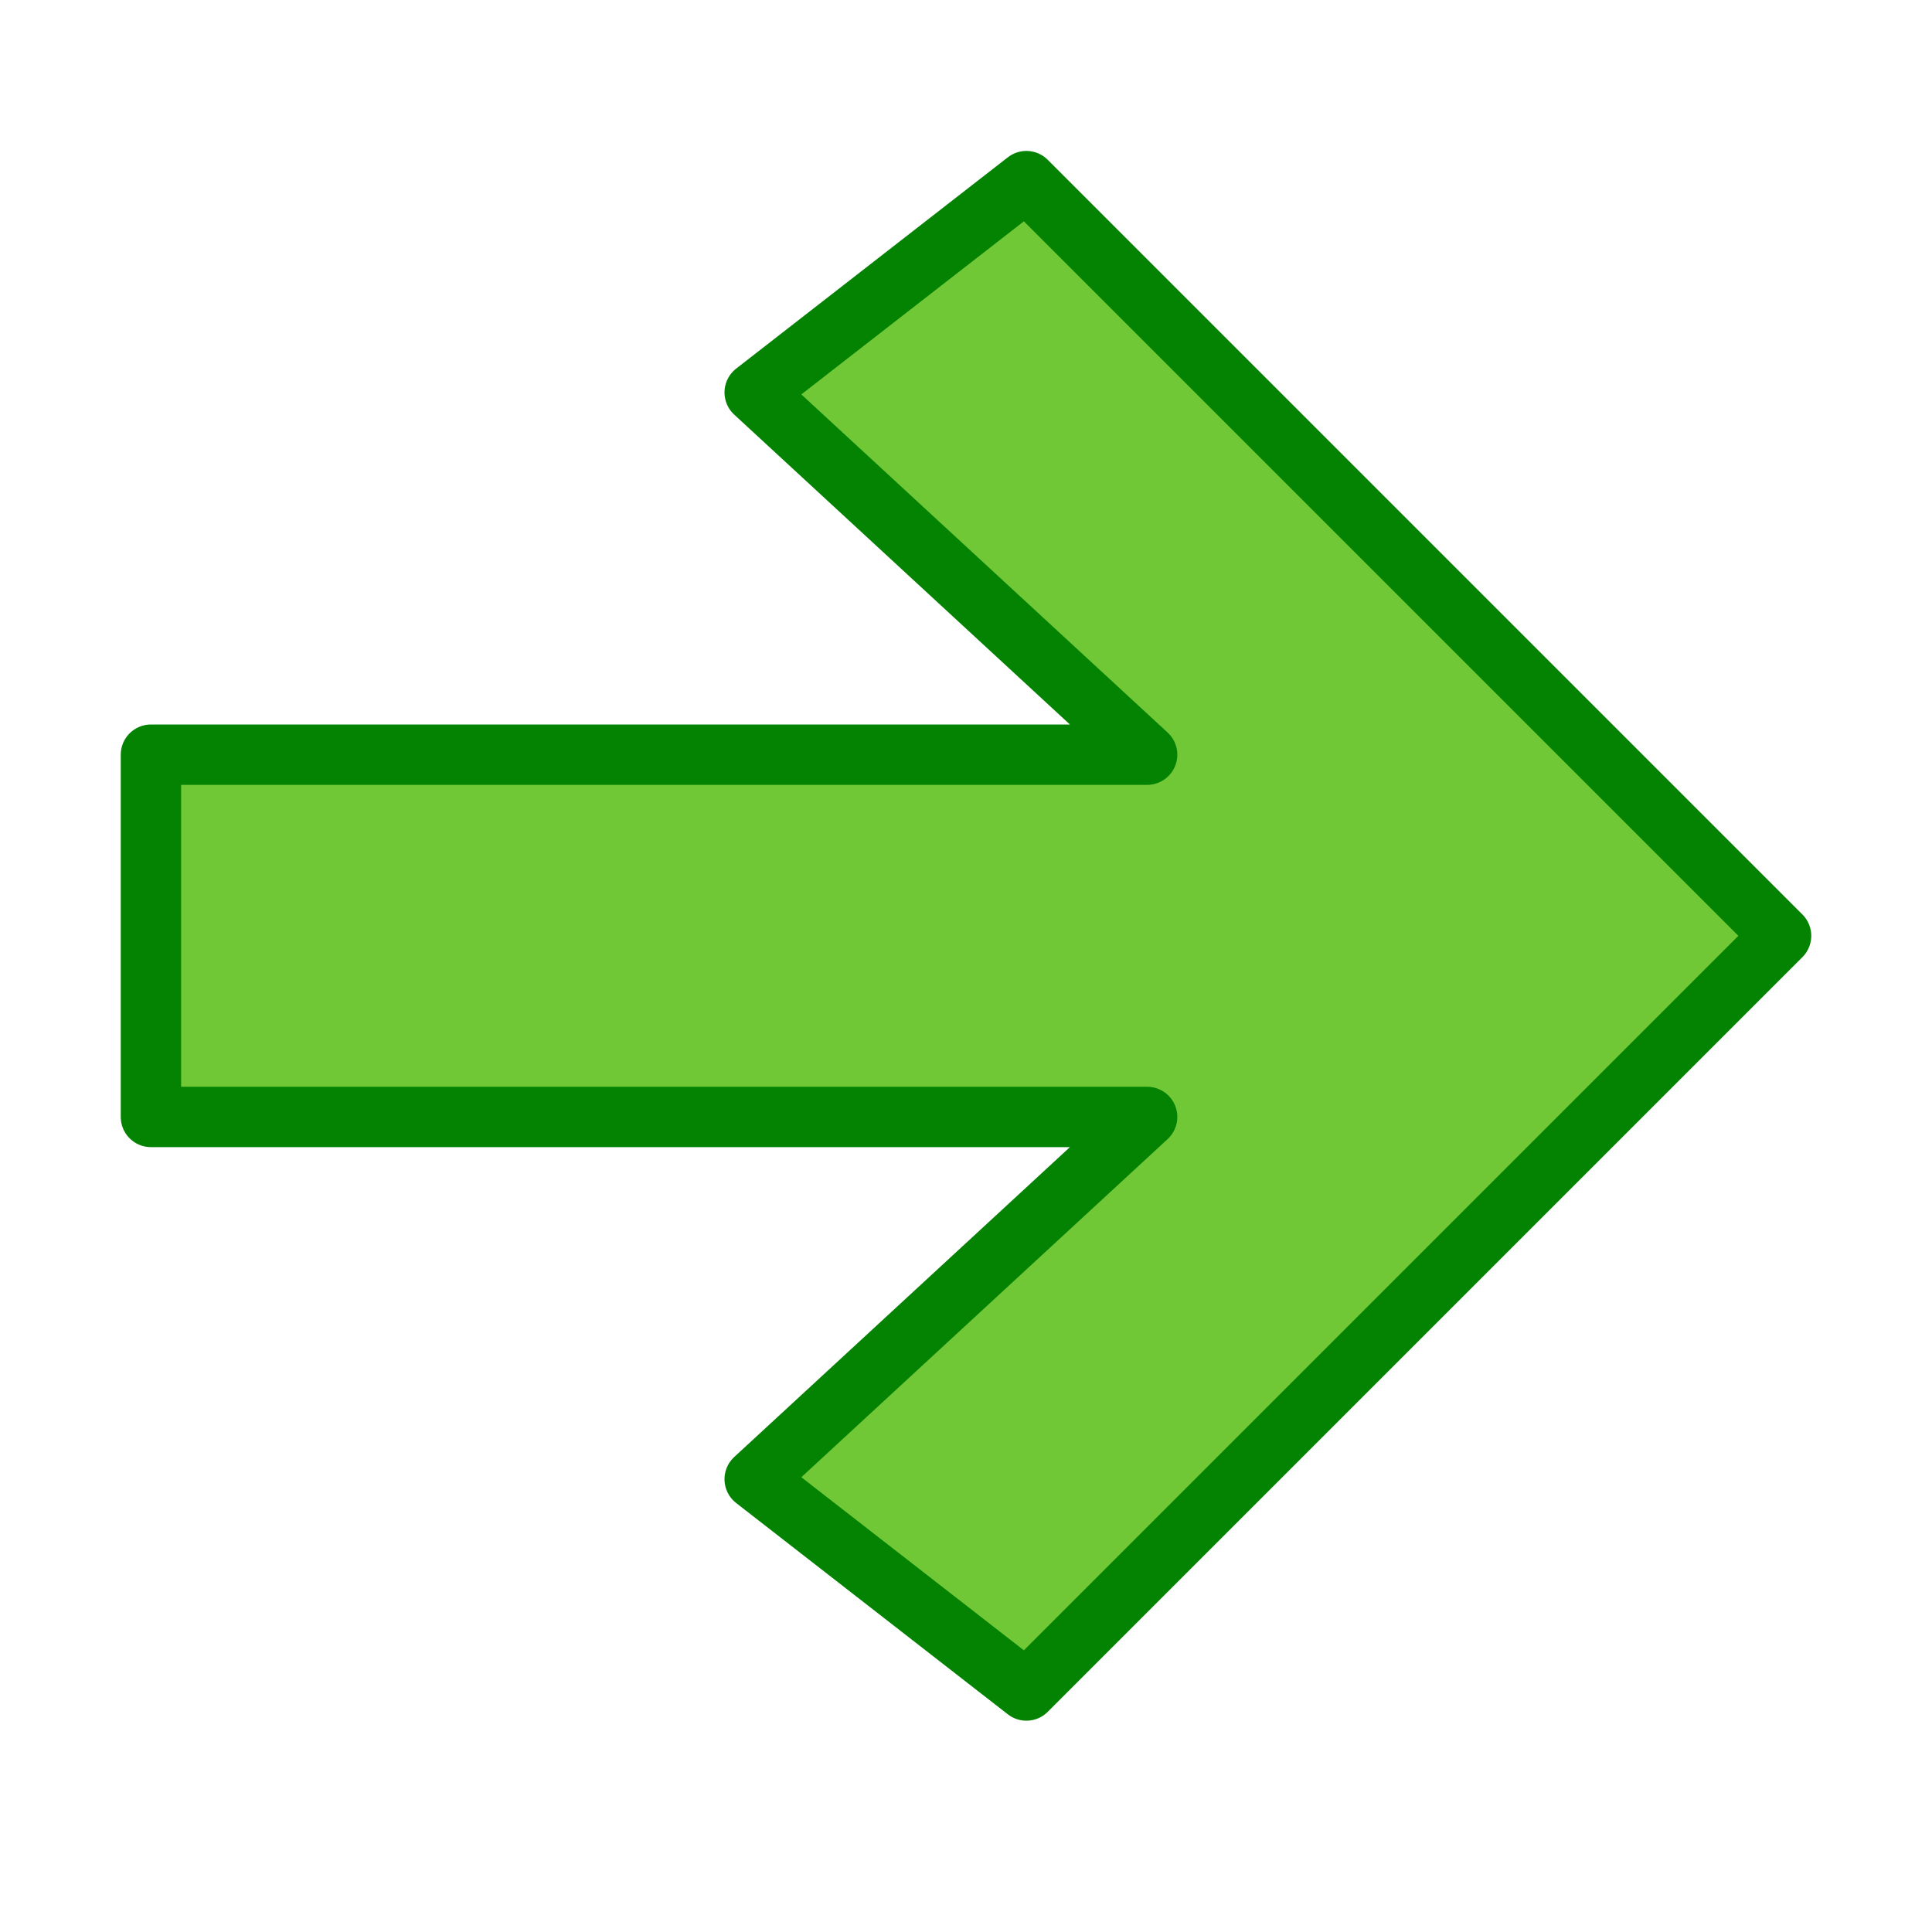
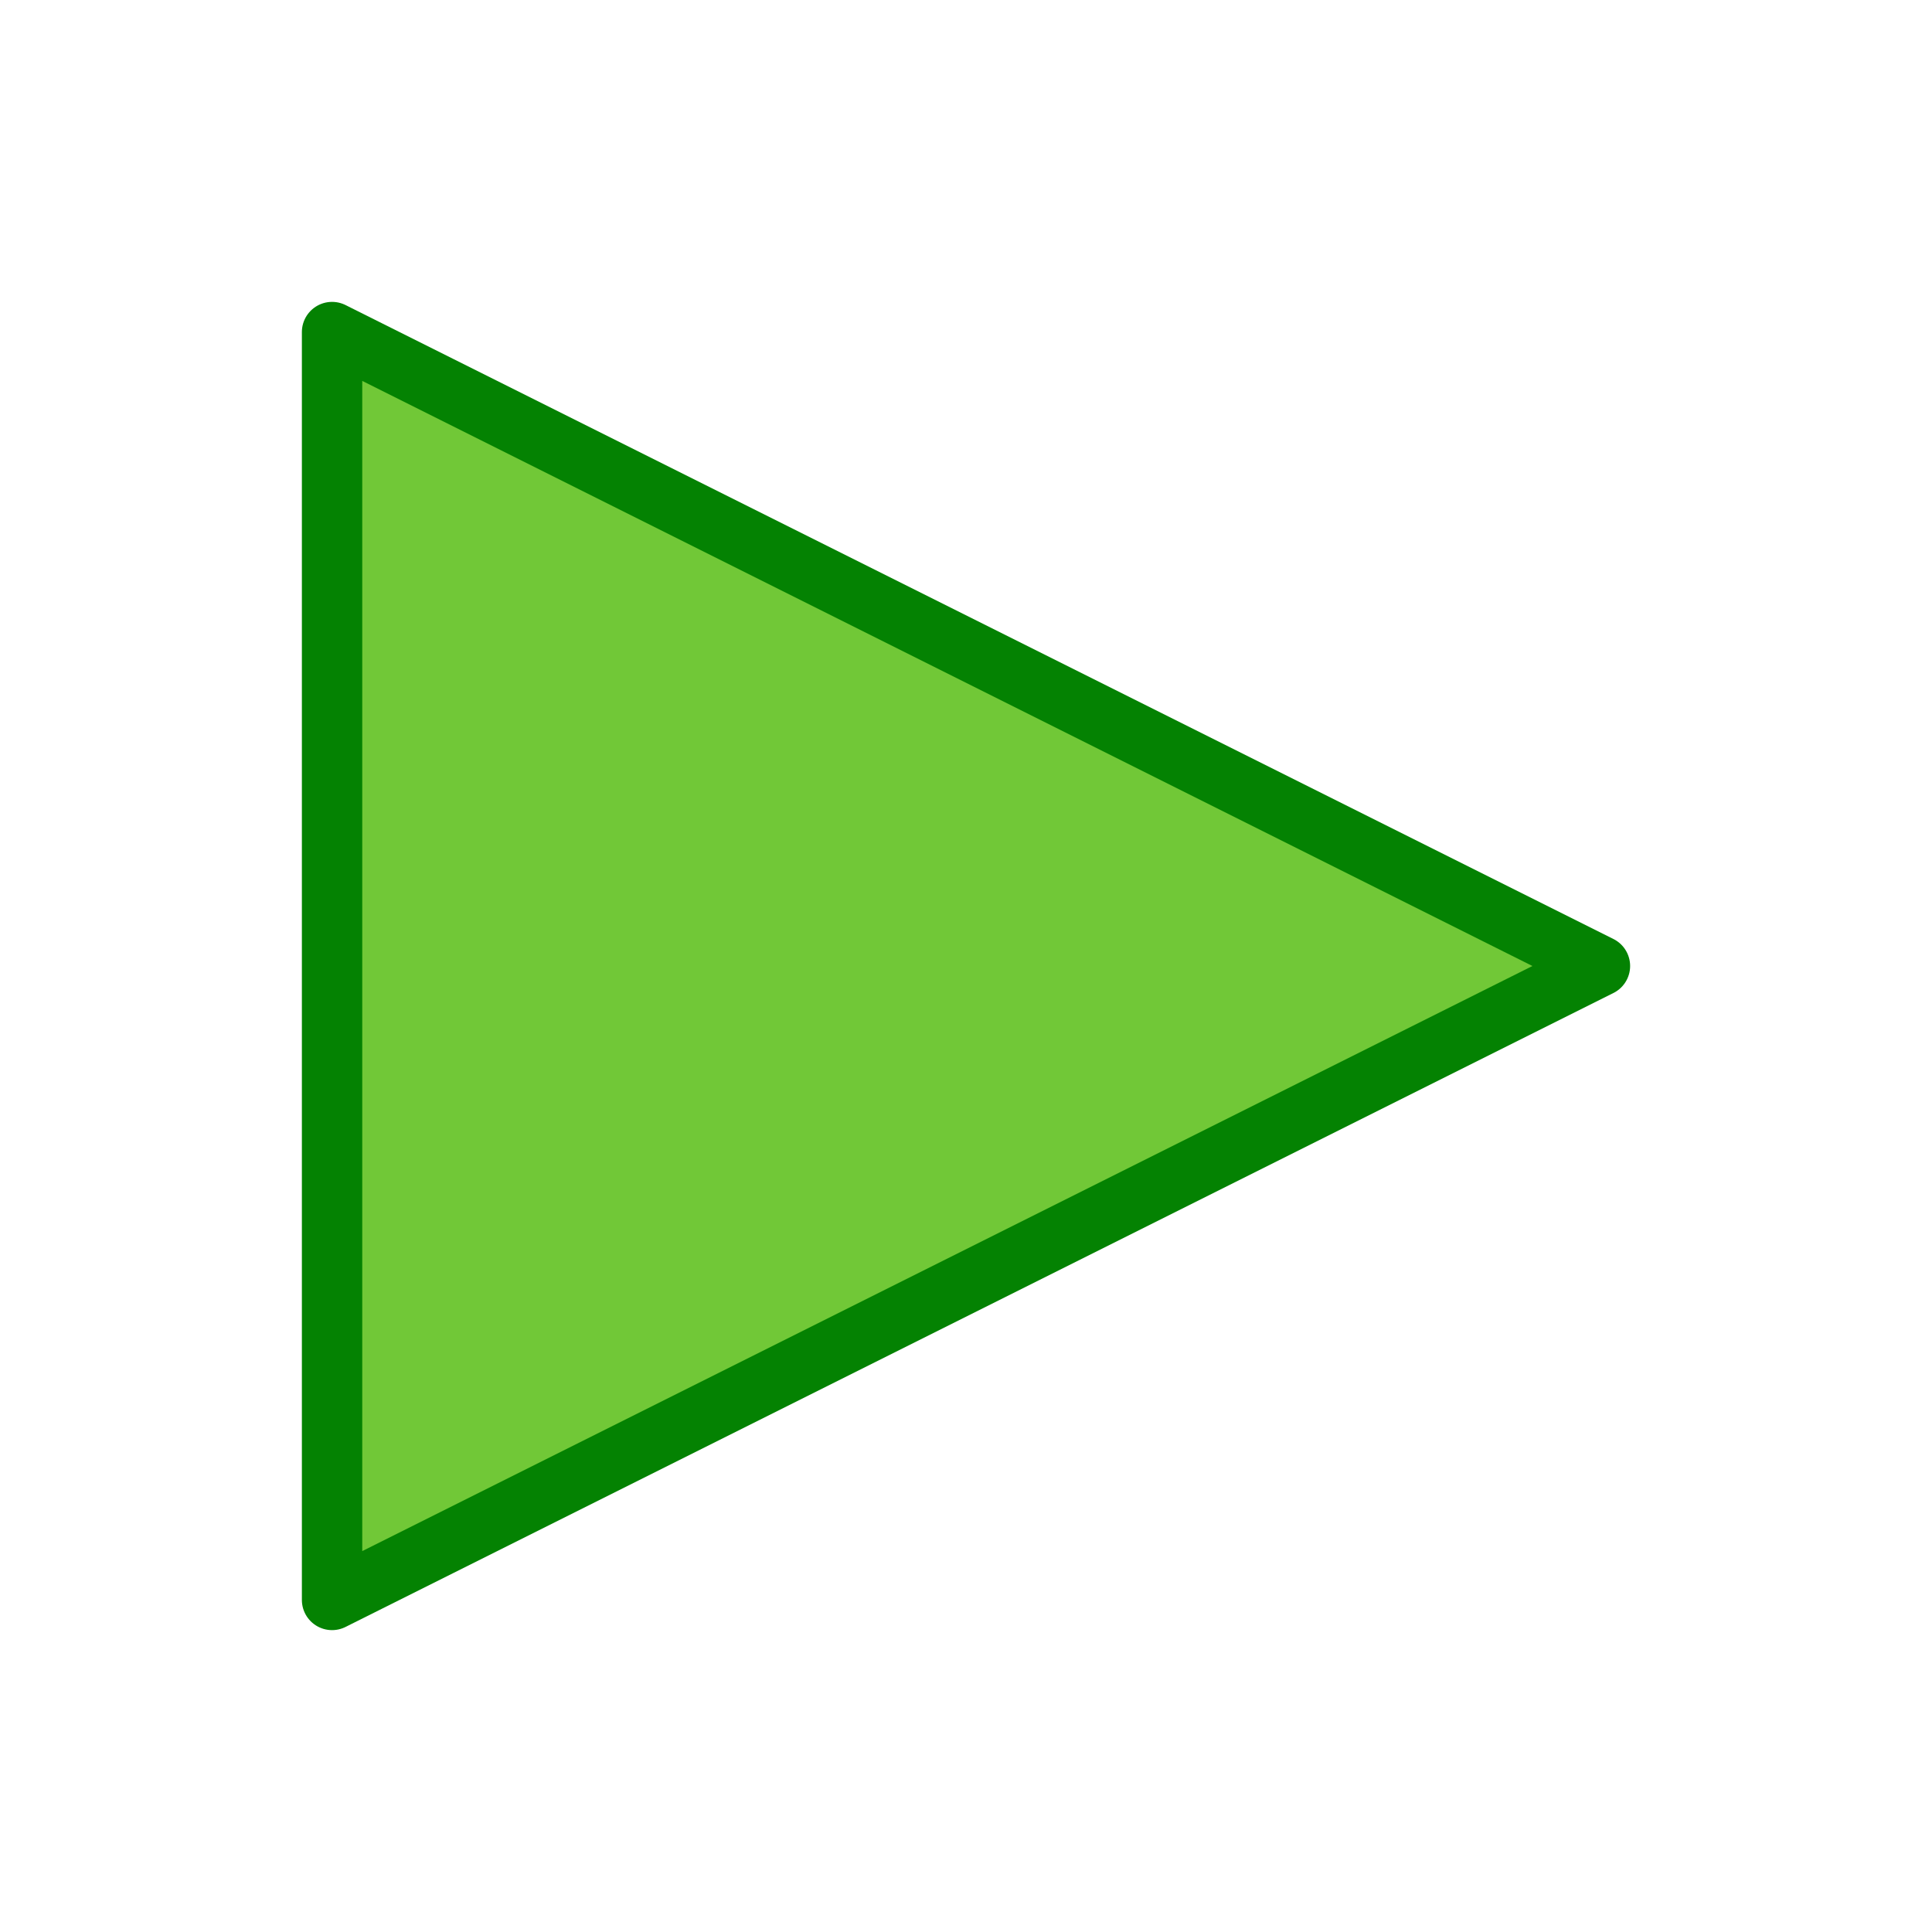
<svg xmlns="http://www.w3.org/2000/svg" width="32" height="32" id="svg2" version="1.0">
  <defs id="defs4" />
  <g id="layer1">
    <g aria-label="7" style="font-style:normal;font-weight:normal;font-size:10.667px;line-height:25px;font-family:sans-serif;letter-spacing:0px;word-spacing:0px;fill:#000000;fill-opacity:1;stroke:none;stroke-width:0.481;stroke-linecap:butt;stroke-linejoin:miter;stroke-miterlimit:4;stroke-dasharray:none;stroke-opacity:1" id="text846" transform="matrix(2.076922,0,0,2.083331,-109.4325,-2170.055)" />
-     <path style="fill:#71c837;fill-opacity:1;fill-rule:evenodd;stroke:#048202;stroke-width:1;stroke-linecap:round;stroke-linejoin:round;stroke-miterlimit:4;stroke-dasharray:none;stroke-opacity:1" d="M 12.5,6.5 17,3 29.5,15.5 17,28 12.5,24.5 19,18.5 H 2.5 v -6 H 19 Z" id="path830" />
+     <g aria-label="7" style="font-style:normal;font-weight:normal;font-size:10.667px;line-height:25px;font-family:sans-serif;letter-spacing:0px;word-spacing:0px;fill:#000000;fill-opacity:1;stroke:none;stroke-width:0.495px;stroke-linecap:butt;stroke-linejoin:miter;stroke-opacity:1" id="text846-6" transform="matrix(2.04,0,0,2,-106.9227,-2082.135)" />
+     <g aria-label="7" style="font-style:normal;font-weight:normal;font-size:10.667px;line-height:25px;font-family:sans-serif;letter-spacing:0px;word-spacing:0px;fill:#000000;fill-opacity:1;stroke:none;stroke-width:0.481;stroke-linecap:butt;stroke-linejoin:miter;stroke-miterlimit:4;stroke-dasharray:none;stroke-opacity:1" id="text846-3" transform="matrix(-2.076922,0,0,2.083331,91.18571,-2178.361)" />
+     <g aria-label="7" style="font-style:normal;font-weight:normal;font-size:10.667px;line-height:25px;font-family:sans-serif;letter-spacing:0px;word-spacing:0px;fill:#000000;fill-opacity:1;stroke:none;stroke-width:0.495px;stroke-linecap:butt;stroke-linejoin:miter;stroke-opacity:1" id="text846-6-6" transform="matrix(-2.04,0,0,2,88.67588,-2090.442)" />
+     <path style="fill:#71c837;fill-opacity:1;fill-rule:evenodd;stroke:#048202;stroke-width:1px;stroke-linecap:round;stroke-linejoin:round;stroke-opacity:1" d="M 5.5,5.5 26.5,16 5.5,26.5 Z" id="path830-0-2" />
  </g>
</svg>
